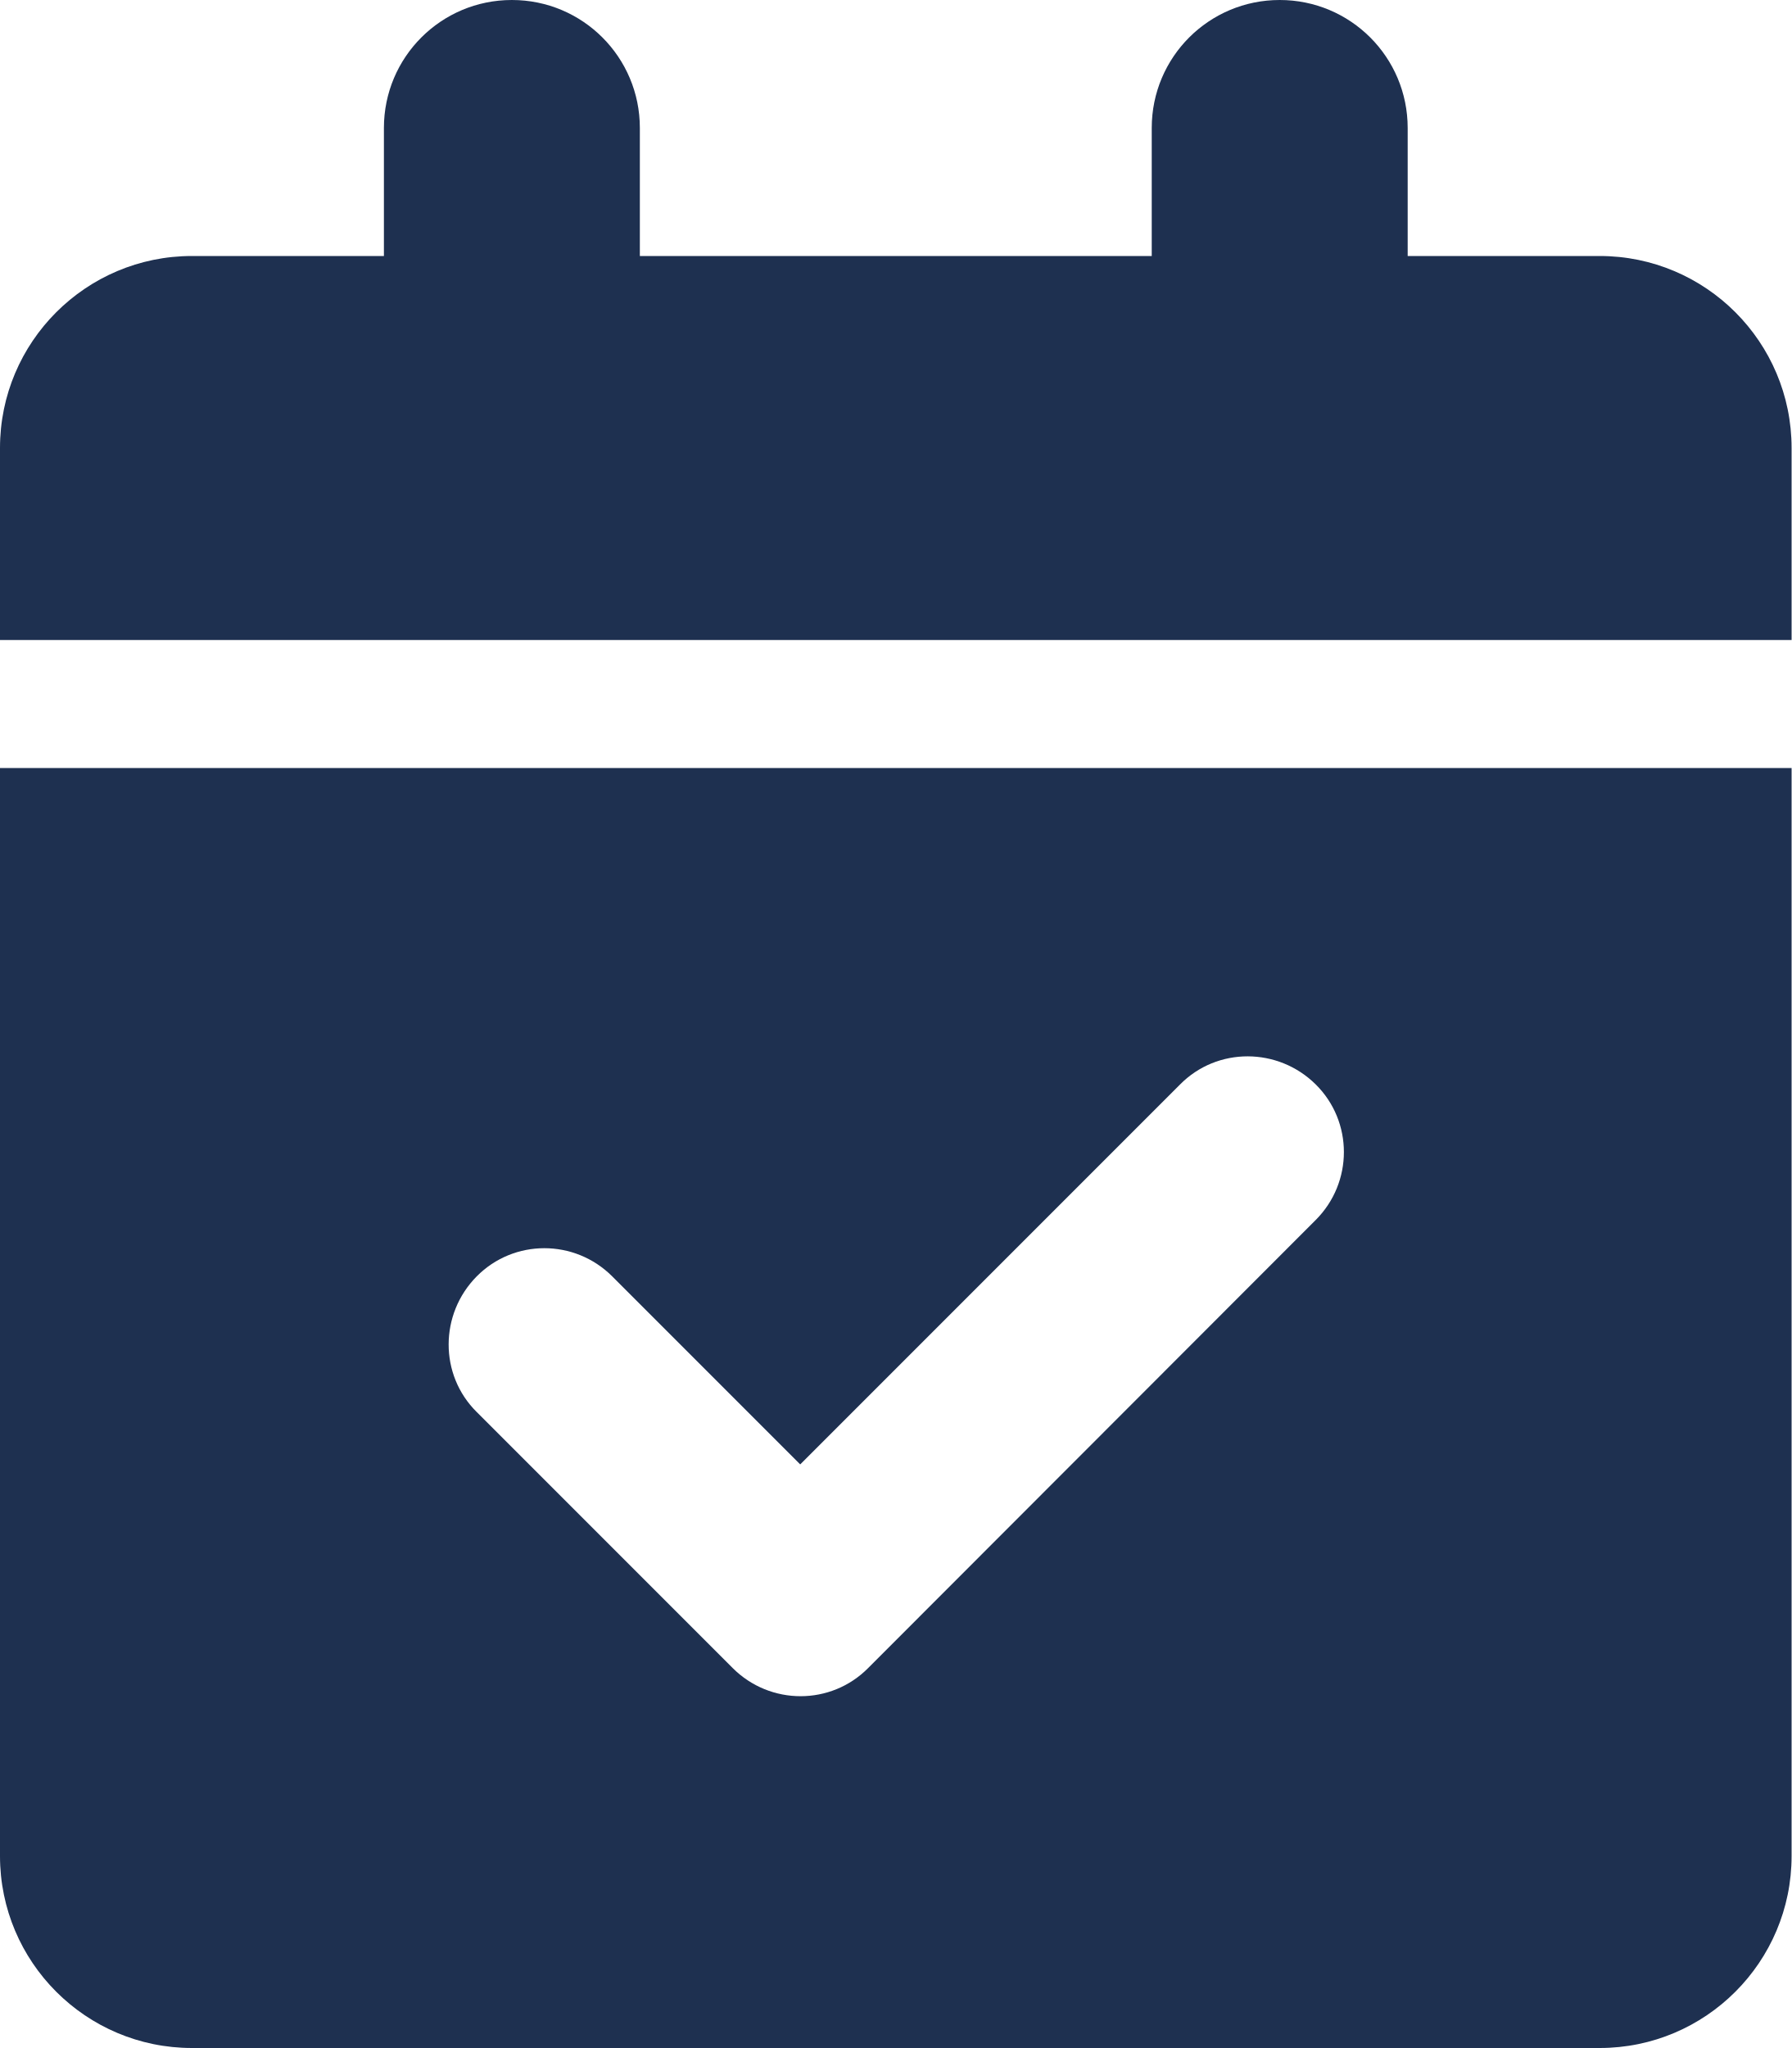
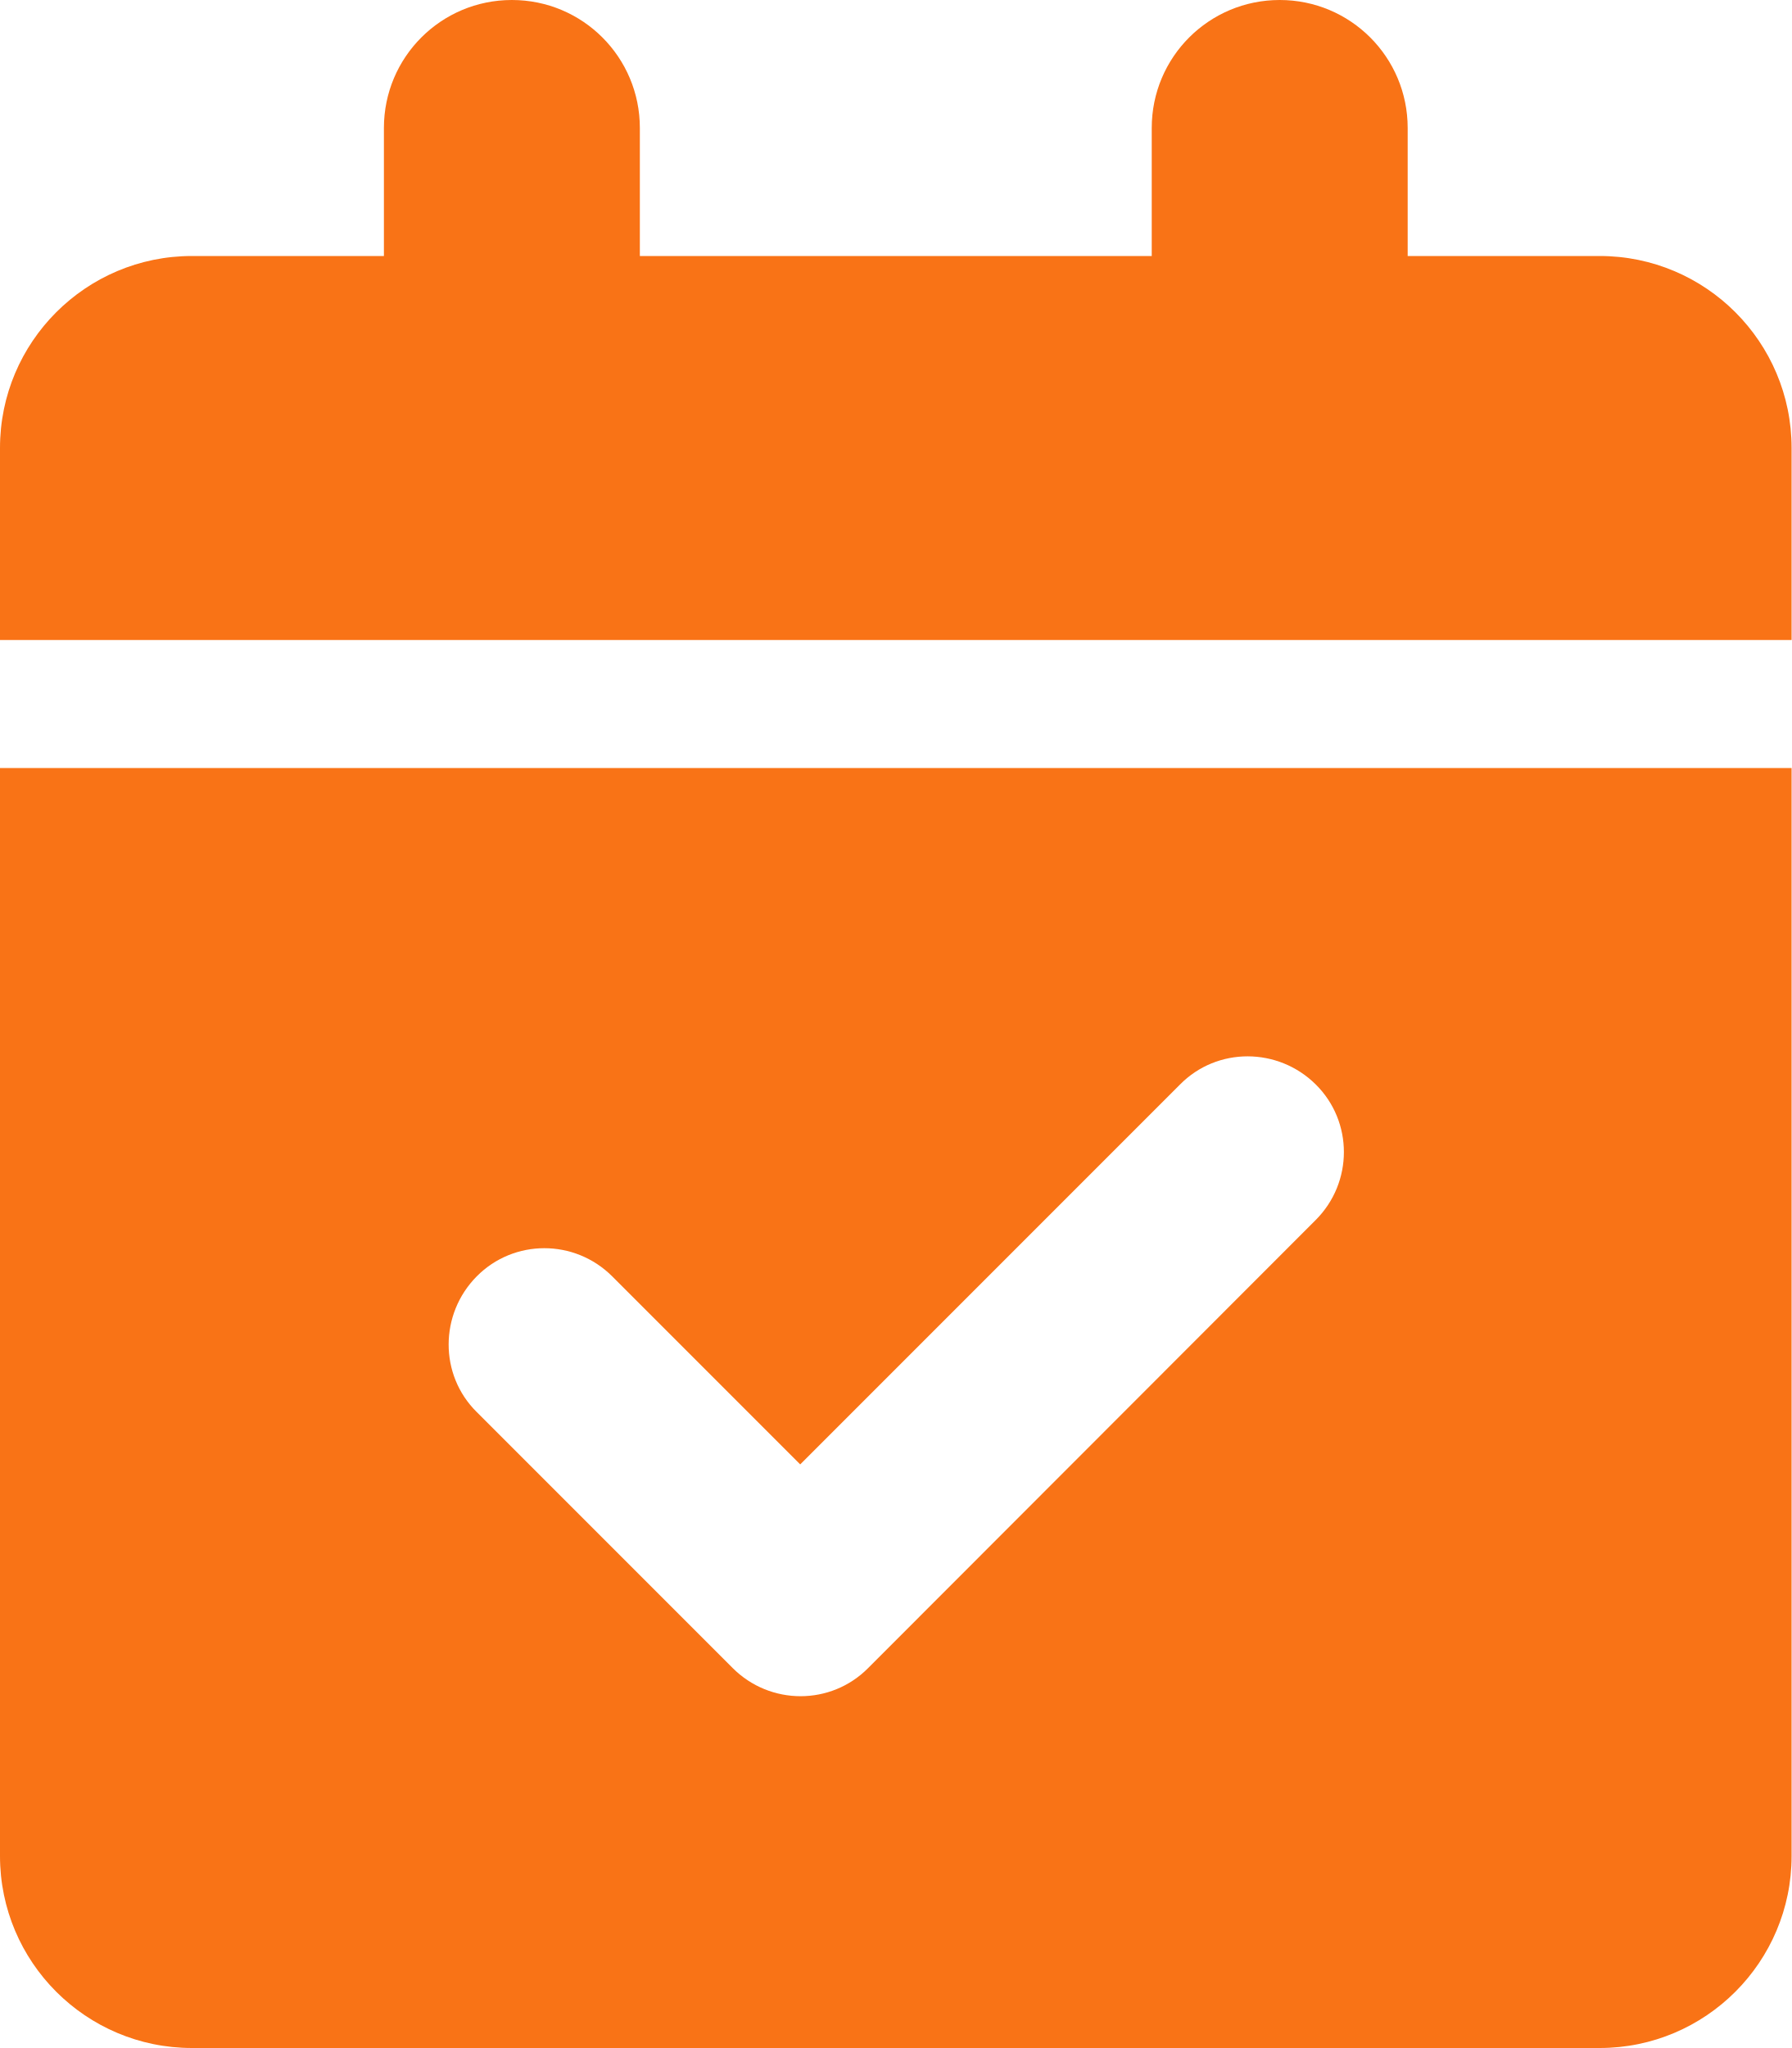
<svg xmlns="http://www.w3.org/2000/svg" height="16" width="14" viewBox="0 0 448 512">
-   <path opacity="1" fill="#1E3050" d="M128 0c17.7 0 32 14.3 32 32V64H288V32c0-17.7 14.3-32 32-32s32 14.3 32 32V64h48c26.5 0 48 21.5 48 48v48H0V112C0 85.5 21.5 64 48 64H96V32c0-17.7 14.3-32 32-32zM0 192H448V464c0 26.5-21.5 48-48 48H48c-26.5 0-48-21.5-48-48V192zM329 305c9.4-9.4 9.4-24.6 0-33.9s-24.6-9.4-33.9 0l-95 95-47-47c-9.4-9.4-24.6-9.4-33.9 0s-9.4 24.6 0 33.9l64 64c9.4 9.4 24.6 9.4 33.9 0L329 305z" />
+   <path opacity="1" fill="#f97316" d="M128 0c17.7 0 32 14.3 32 32V64H288V32c0-17.7 14.3-32 32-32s32 14.3 32 32V64h48c26.5 0 48 21.5 48 48v48H0V112C0 85.5 21.5 64 48 64H96V32c0-17.7 14.3-32 32-32zM0 192H448V464c0 26.5-21.5 48-48 48H48c-26.5 0-48-21.5-48-48V192zM329 305c9.4-9.4 9.4-24.6 0-33.9s-24.6-9.4-33.9 0l-95 95-47-47c-9.4-9.4-24.6-9.4-33.9 0s-9.4 24.6 0 33.9l64 64c9.4 9.4 24.6 9.4 33.9 0L329 305z" />
</svg>
